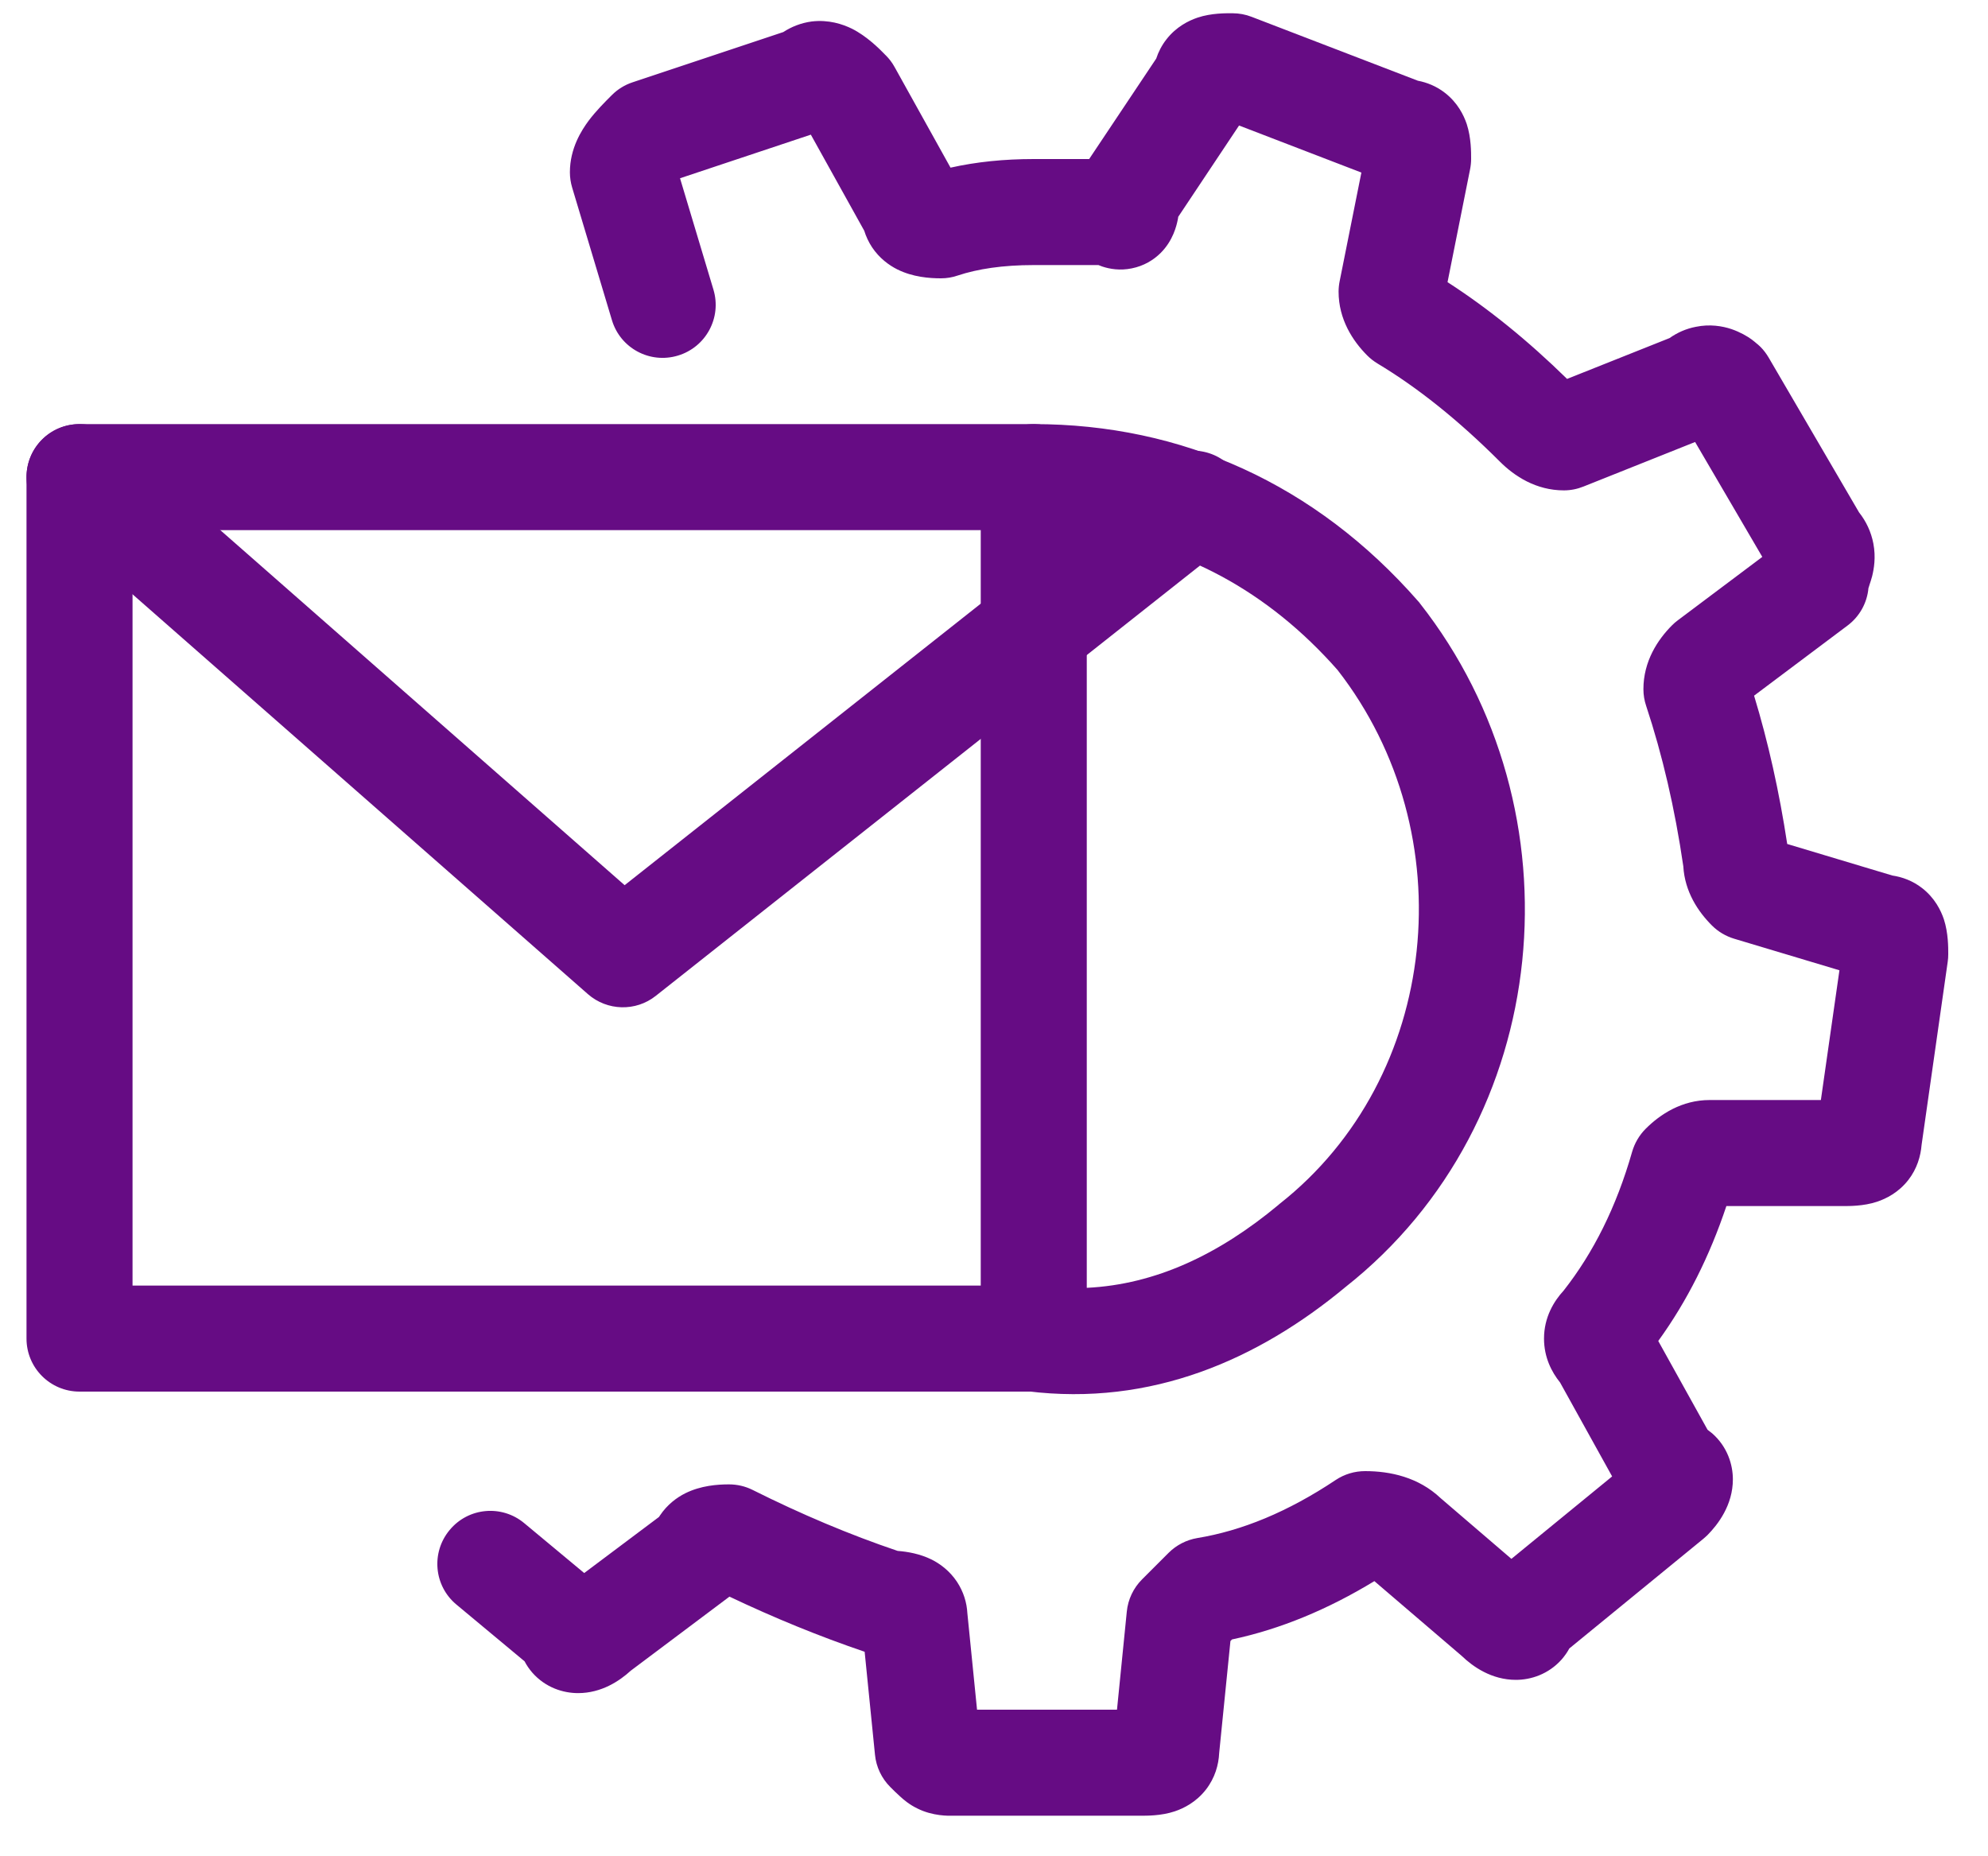
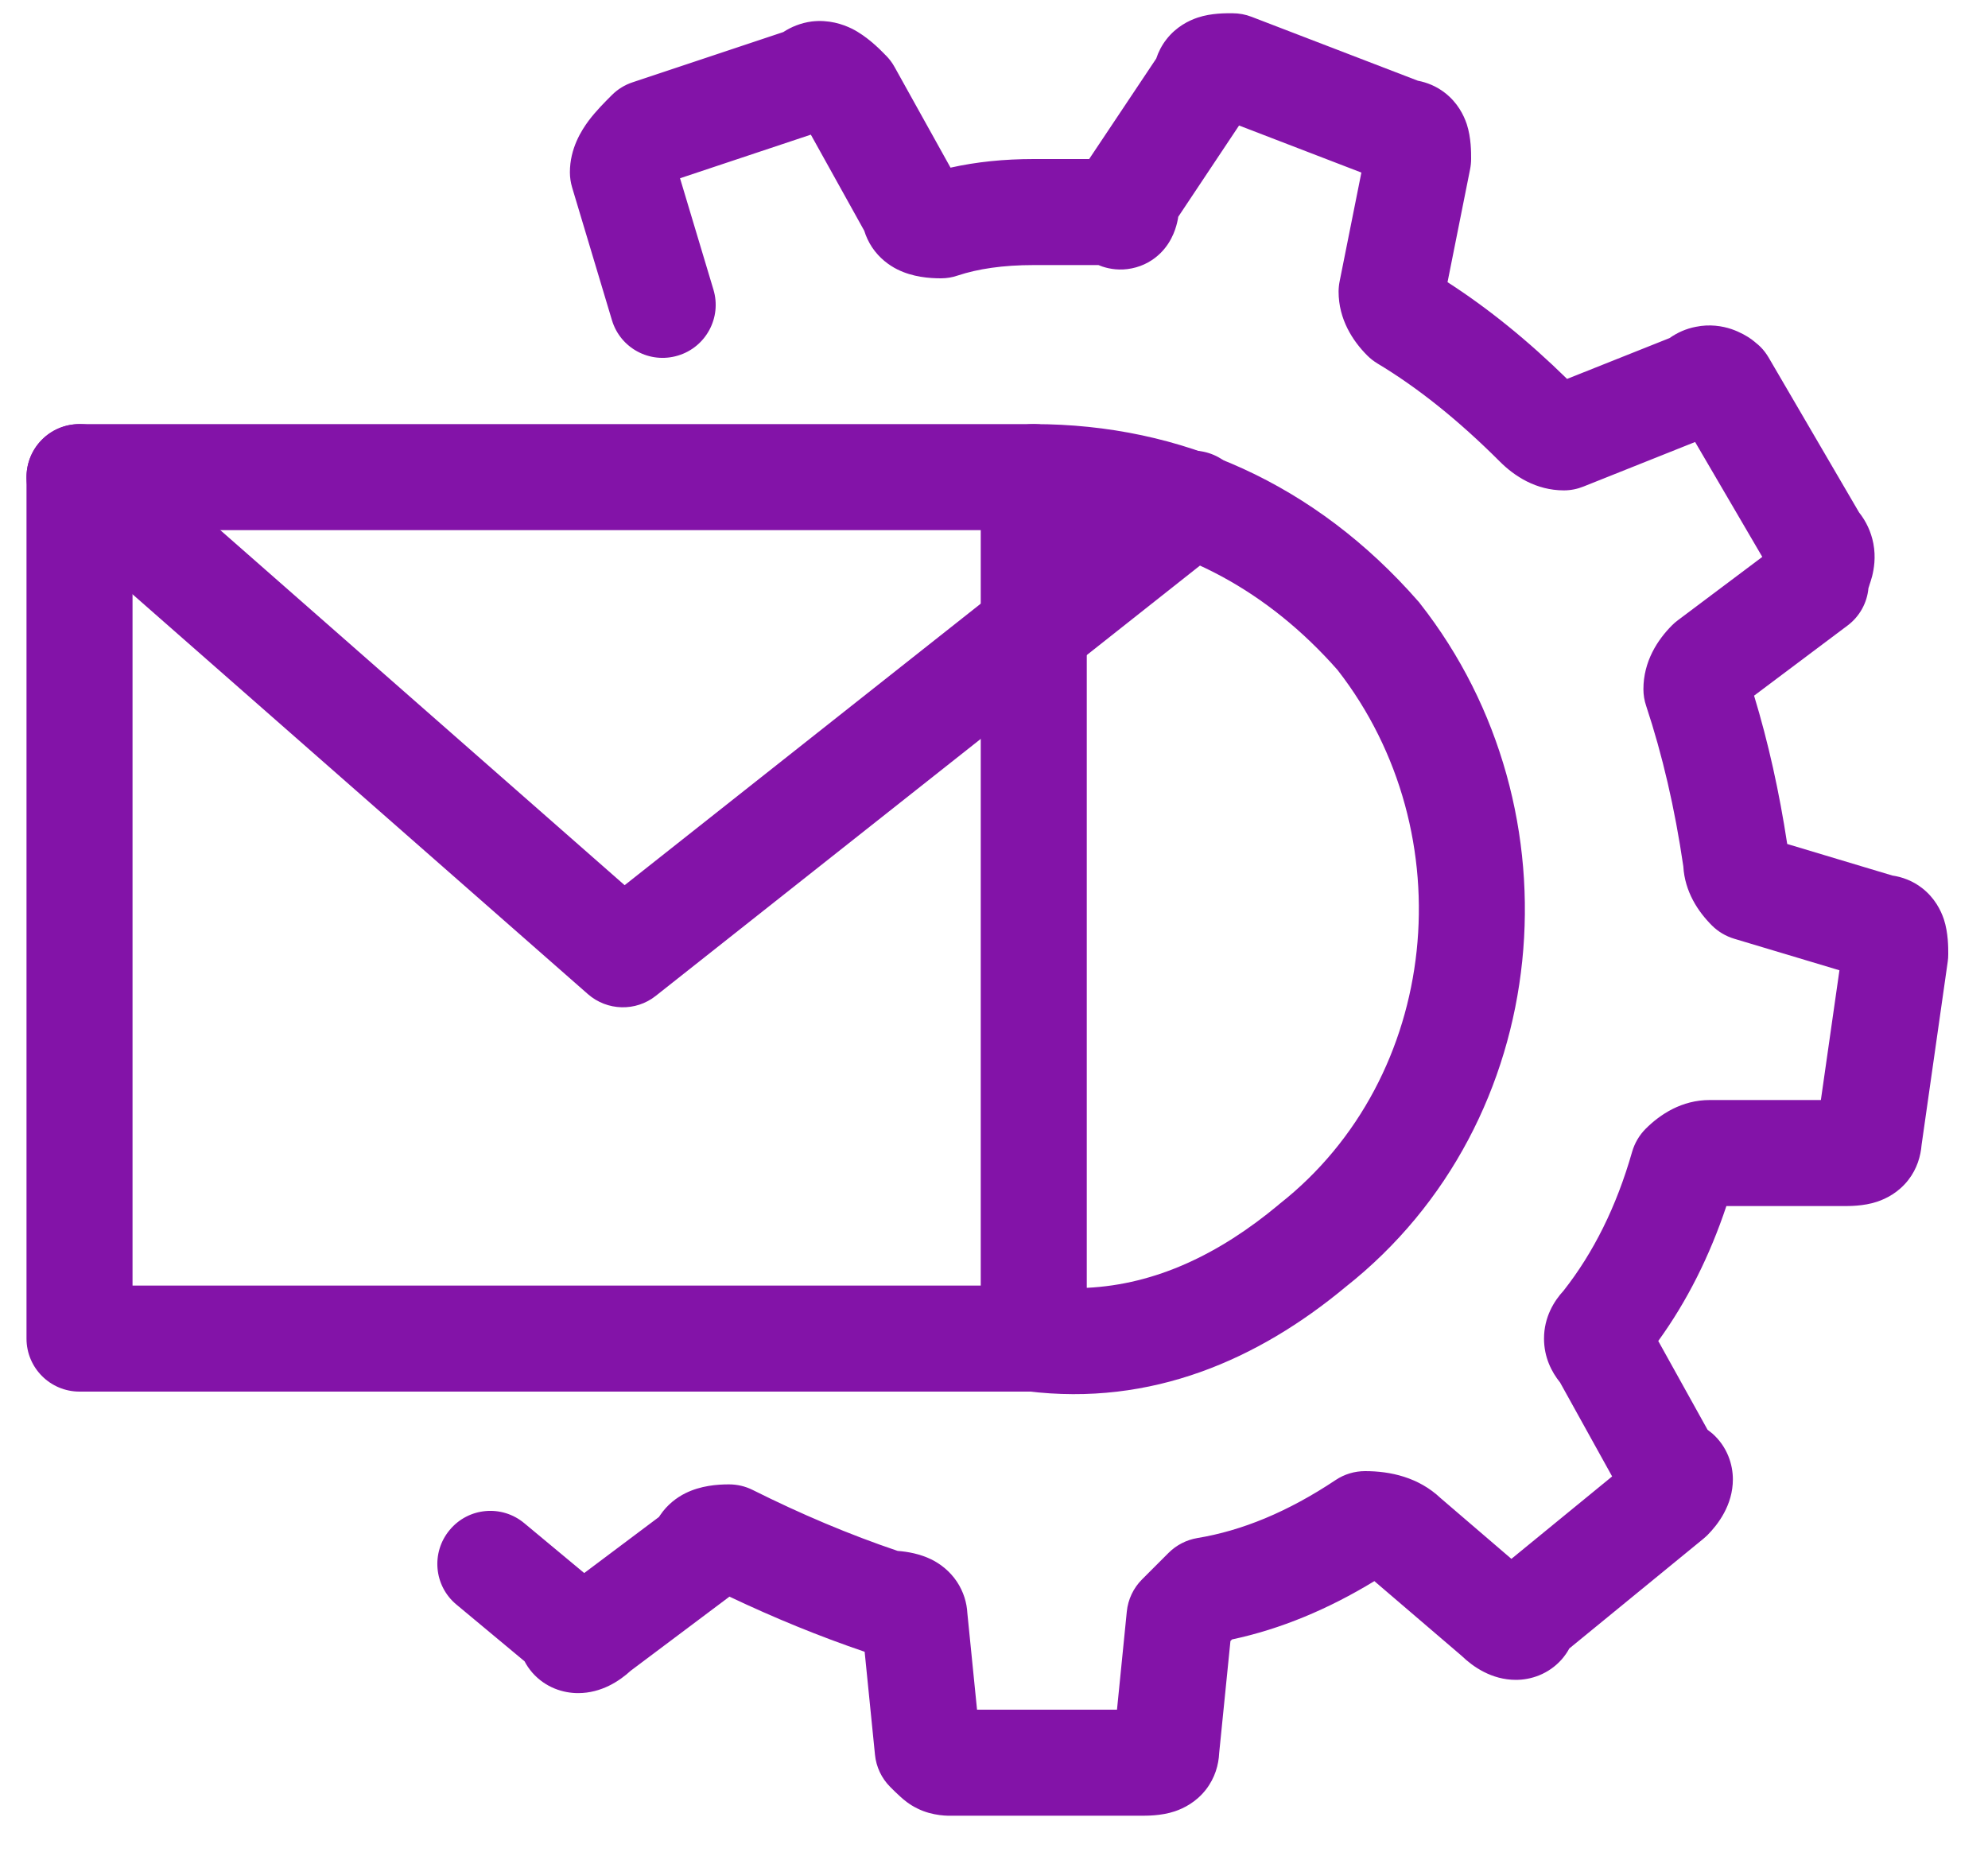
<svg xmlns="http://www.w3.org/2000/svg" width="15" height="14" viewBox="0 0 15 14" fill="none">
-   <path d="M9.349 0.947L8.89 1.636C8.889 1.644 8.888 1.652 8.886 1.66C8.877 1.704 8.851 1.815 8.758 1.908C8.704 1.962 8.63 2.007 8.539 2.025C8.451 2.043 8.374 2.03 8.317 2.011C8.307 2.007 8.298 2.004 8.288 2H7.8C7.565 2 7.377 2.029 7.226 2.079C7.186 2.093 7.143 2.1 7.1 2.1C7.013 2.1 6.888 2.091 6.771 2.033C6.707 2.001 6.635 1.948 6.58 1.866C6.553 1.825 6.534 1.783 6.521 1.741L6.118 1.016L5.131 1.345L5.383 2.185C5.447 2.397 5.326 2.62 5.115 2.683C4.903 2.747 4.68 2.627 4.617 2.415L4.317 1.415C4.306 1.378 4.3 1.339 4.3 1.3C4.3 1.119 4.388 0.983 4.442 0.91C4.497 0.837 4.565 0.769 4.61 0.724C4.613 0.722 4.615 0.719 4.617 0.717C4.661 0.673 4.715 0.64 4.773 0.621L5.91 0.242C5.97 0.203 6.042 0.173 6.125 0.162C6.252 0.147 6.358 0.182 6.429 0.217C6.54 0.273 6.634 0.367 6.674 0.408C6.677 0.412 6.68 0.415 6.683 0.417C6.709 0.443 6.732 0.473 6.75 0.506L7.172 1.265C7.368 1.221 7.578 1.2 7.8 1.2H8.218L8.724 0.442C8.74 0.393 8.765 0.343 8.801 0.297C8.875 0.202 8.968 0.156 9.036 0.133C9.14 0.098 9.253 0.1 9.292 0.1C9.295 0.1 9.298 0.1 9.3 0.1C9.349 0.1 9.398 0.109 9.444 0.127L10.698 0.609C10.766 0.622 10.838 0.65 10.903 0.701C10.998 0.775 11.044 0.868 11.067 0.936C11.101 1.04 11.1 1.154 11.1 1.192C11.1 1.195 11.1 1.198 11.1 1.2C11.1 1.226 11.097 1.253 11.092 1.278L10.922 2.129C11.228 2.326 11.529 2.57 11.824 2.859L12.597 2.551C12.655 2.51 12.722 2.48 12.795 2.466C12.901 2.444 12.995 2.46 13.064 2.483C13.131 2.506 13.183 2.537 13.215 2.56C13.232 2.573 13.246 2.584 13.257 2.594C13.263 2.598 13.268 2.603 13.272 2.607L13.278 2.612L13.28 2.615L13.282 2.616L13.283 2.617C13.283 2.617 13.283 2.617 13 2.9L13.283 2.617C13.307 2.641 13.328 2.669 13.345 2.698L14.027 3.866C14.08 3.933 14.118 4.012 14.135 4.101C14.155 4.206 14.139 4.294 14.126 4.347C14.119 4.374 14.111 4.397 14.106 4.412C14.103 4.421 14.102 4.427 14.1 4.431C14.1 4.433 14.099 4.435 14.098 4.437C14.088 4.549 14.031 4.652 13.94 4.72L13.235 5.249C13.342 5.601 13.425 5.974 13.485 6.368L14.278 6.606C14.352 6.617 14.431 6.645 14.503 6.701C14.598 6.775 14.644 6.868 14.667 6.936C14.701 7.04 14.7 7.154 14.7 7.192C14.7 7.195 14.7 7.198 14.7 7.2C14.7 7.219 14.699 7.238 14.696 7.257L14.499 8.638C14.492 8.723 14.465 8.818 14.399 8.903C14.325 8.998 14.232 9.044 14.164 9.067C14.06 9.102 13.946 9.1 13.908 9.1C13.905 9.1 13.902 9.1 13.9 9.1H13.026C12.9 9.477 12.73 9.817 12.512 10.118L12.884 10.788C12.896 10.797 12.908 10.806 12.92 10.816C13.034 10.917 13.075 11.051 13.075 11.162C13.075 11.356 12.963 11.502 12.883 11.583C12.873 11.592 12.864 11.601 12.853 11.61L11.841 12.438C11.826 12.466 11.807 12.493 11.784 12.52C11.683 12.634 11.549 12.675 11.438 12.675C11.254 12.675 11.113 12.575 11.03 12.495L10.37 11.93C10.02 12.143 9.662 12.292 9.296 12.37L9.284 12.382L9.199 13.227C9.195 13.315 9.168 13.414 9.099 13.503C9.025 13.598 8.932 13.644 8.864 13.667C8.76 13.702 8.646 13.7 8.608 13.7C8.605 13.7 8.602 13.7 8.6 13.7H7.2C7.198 13.7 7.196 13.7 7.193 13.7C7.16 13.701 7.038 13.704 6.921 13.645C6.861 13.616 6.818 13.579 6.792 13.555C6.768 13.534 6.742 13.508 6.721 13.487L6.717 13.483C6.652 13.418 6.611 13.332 6.602 13.24L6.524 12.463C6.183 12.347 5.843 12.208 5.504 12.047L4.759 12.606C4.675 12.683 4.538 12.775 4.362 12.775C4.251 12.775 4.117 12.735 4.016 12.62C3.992 12.592 3.973 12.564 3.958 12.535L3.444 12.107C3.274 11.966 3.251 11.714 3.393 11.544C3.534 11.374 3.786 11.351 3.956 11.493L4.408 11.869L4.972 11.446C4.975 11.442 4.977 11.438 4.98 11.434C5.035 11.352 5.107 11.299 5.171 11.267C5.288 11.209 5.413 11.2 5.5 11.2C5.562 11.2 5.623 11.214 5.679 11.242C6.045 11.425 6.409 11.579 6.773 11.702C6.85 11.708 6.941 11.724 7.029 11.767C7.093 11.799 7.165 11.852 7.22 11.934C7.271 12.011 7.295 12.094 7.299 12.172L7.372 12.9H8.428L8.502 12.16C8.511 12.068 8.552 11.982 8.617 11.917L8.817 11.717C8.876 11.658 8.952 11.619 9.034 11.605C9.369 11.55 9.717 11.408 10.078 11.167C10.144 11.123 10.221 11.1 10.3 11.1C10.49 11.1 10.703 11.146 10.87 11.304L11.404 11.762L12.164 11.14L11.771 10.431C11.708 10.353 11.65 10.242 11.65 10.1C11.65 9.938 11.726 9.816 11.798 9.738C12.022 9.453 12.196 9.107 12.315 8.69C12.334 8.625 12.369 8.565 12.417 8.517C12.527 8.407 12.69 8.3 12.9 8.3H13.739L13.879 7.321L13.085 7.083C13.022 7.064 12.964 7.03 12.917 6.983C12.813 6.879 12.712 6.729 12.701 6.536C12.637 6.098 12.543 5.695 12.421 5.327C12.407 5.286 12.4 5.243 12.4 5.2C12.4 4.99 12.507 4.827 12.617 4.717C12.63 4.704 12.645 4.691 12.66 4.68L13.297 4.202L12.79 3.335L11.948 3.671C11.901 3.69 11.851 3.7 11.8 3.7C11.59 3.7 11.427 3.593 11.317 3.483C11.002 3.168 10.694 2.923 10.394 2.743C10.366 2.726 10.34 2.706 10.317 2.683C10.207 2.573 10.1 2.41 10.1 2.2C10.1 2.174 10.103 2.147 10.108 2.122L10.272 1.302L9.349 0.947ZM10.299 1.153C10.299 1.151 10.299 1.151 10.299 1.151ZM6.724 12.501C6.724 12.501 6.723 12.501 6.722 12.501ZM14.094 4.449C14.094 4.449 14.095 4.449 14.095 4.447ZM7.4 3.6C7.4 3.379 7.579 3.2 7.8 3.2C8.917 3.2 9.926 3.651 10.701 4.537C10.706 4.542 10.71 4.547 10.714 4.553C11.943 6.116 11.73 8.466 10.152 9.711C9.495 10.257 8.689 10.614 7.75 10.497C7.55 10.472 7.4 10.302 7.4 10.1V3.6ZM8.2 4.025V9.717C8.721 9.692 9.199 9.463 9.644 9.093L9.653 9.085C10.867 8.131 11.055 6.291 10.092 5.055C9.564 4.456 8.919 4.115 8.2 4.025Z" fill="#660c84" />
-   <path d="M0.2 3.6C0.2 3.379 0.379 3.2 0.6 3.2H7.8C8.021 3.2 8.2 3.379 8.2 3.6C8.2 3.821 8.021 4 7.8 4H1V9.7H7.8C8.021 9.7 8.2 9.879 8.2 10.1C8.2 10.321 8.021 10.5 7.8 10.5H0.6C0.379 10.5 0.2 10.321 0.2 10.1V3.6Z" fill="#660c84" />
-   <path d="M0.299 3.336C0.154 3.502 0.17 3.755 0.336 3.901L4.436 7.501C4.581 7.628 4.797 7.634 4.948 7.514L9.248 4.114C9.421 3.977 9.451 3.725 9.314 3.552C9.177 3.379 8.925 3.349 8.752 3.486L4.713 6.679L0.864 3.299C0.698 3.154 0.445 3.17 0.299 3.336Z" fill="#660c84" />
+   <path d="M9.349 0.947L8.89 1.636C8.889 1.644 8.888 1.652 8.886 1.66C8.877 1.704 8.851 1.815 8.758 1.908C8.704 1.962 8.63 2.007 8.539 2.025C8.451 2.043 8.374 2.03 8.317 2.011C8.307 2.007 8.298 2.004 8.288 2H7.8C7.565 2 7.377 2.029 7.226 2.079C7.186 2.093 7.143 2.1 7.1 2.1C7.013 2.1 6.888 2.091 6.771 2.033C6.707 2.001 6.635 1.948 6.58 1.866C6.553 1.825 6.534 1.783 6.521 1.741L6.118 1.016L5.131 1.345L5.383 2.185C5.447 2.397 5.326 2.62 5.115 2.683C4.903 2.747 4.68 2.627 4.617 2.415L4.317 1.415C4.306 1.378 4.3 1.339 4.3 1.3C4.3 1.119 4.388 0.983 4.442 0.91C4.497 0.837 4.565 0.769 4.61 0.724C4.613 0.722 4.615 0.719 4.617 0.717C4.661 0.673 4.715 0.64 4.773 0.621L5.91 0.242C5.97 0.203 6.042 0.173 6.125 0.162C6.252 0.147 6.358 0.182 6.429 0.217C6.54 0.273 6.634 0.367 6.674 0.408C6.677 0.412 6.68 0.415 6.683 0.417C6.709 0.443 6.732 0.473 6.75 0.506L7.172 1.265C7.368 1.221 7.578 1.2 7.8 1.2H8.218L8.724 0.442C8.74 0.393 8.765 0.343 8.801 0.297C8.875 0.202 8.968 0.156 9.036 0.133C9.14 0.098 9.253 0.1 9.292 0.1C9.295 0.1 9.298 0.1 9.3 0.1C9.349 0.1 9.398 0.109 9.444 0.127L10.698 0.609C10.766 0.622 10.838 0.65 10.903 0.701C10.998 0.775 11.044 0.868 11.067 0.936C11.101 1.04 11.1 1.154 11.1 1.192C11.1 1.195 11.1 1.198 11.1 1.2C11.1 1.226 11.097 1.253 11.092 1.278L10.922 2.129C11.228 2.326 11.529 2.57 11.824 2.859L12.597 2.551C12.655 2.51 12.722 2.48 12.795 2.466C12.901 2.444 12.995 2.46 13.064 2.483C13.131 2.506 13.183 2.537 13.215 2.56C13.232 2.573 13.246 2.584 13.257 2.594C13.263 2.598 13.268 2.603 13.272 2.607L13.278 2.612L13.28 2.615L13.282 2.616L13.283 2.617C13.283 2.617 13.283 2.617 13 2.9L13.283 2.617C13.307 2.641 13.328 2.669 13.345 2.698L14.027 3.866C14.08 3.933 14.118 4.012 14.135 4.101C14.155 4.206 14.139 4.294 14.126 4.347C14.119 4.374 14.111 4.397 14.106 4.412C14.103 4.421 14.102 4.427 14.1 4.431C14.1 4.433 14.099 4.435 14.098 4.437C14.088 4.549 14.031 4.652 13.94 4.72L13.235 5.249C13.342 5.601 13.425 5.974 13.485 6.368L14.278 6.606C14.352 6.617 14.431 6.645 14.503 6.701C14.598 6.775 14.644 6.868 14.667 6.936C14.701 7.04 14.7 7.154 14.7 7.192C14.7 7.195 14.7 7.198 14.7 7.2C14.7 7.219 14.699 7.238 14.696 7.257L14.499 8.638C14.492 8.723 14.465 8.818 14.399 8.903C14.325 8.998 14.232 9.044 14.164 9.067C14.06 9.102 13.946 9.1 13.908 9.1C13.905 9.1 13.902 9.1 13.9 9.1H13.026C12.9 9.477 12.73 9.817 12.512 10.118L12.884 10.788C12.896 10.797 12.908 10.806 12.92 10.816C13.034 10.917 13.075 11.051 13.075 11.162C13.075 11.356 12.963 11.502 12.883 11.583C12.873 11.592 12.864 11.601 12.853 11.61L11.841 12.438C11.826 12.466 11.807 12.493 11.784 12.52C11.683 12.634 11.549 12.675 11.438 12.675C11.254 12.675 11.113 12.575 11.03 12.495L10.37 11.93C10.02 12.143 9.662 12.292 9.296 12.37L9.284 12.382L9.199 13.227C9.195 13.315 9.168 13.414 9.099 13.503C9.025 13.598 8.932 13.644 8.864 13.667C8.76 13.702 8.646 13.7 8.608 13.7C8.605 13.7 8.602 13.7 8.6 13.7H7.2C7.198 13.7 7.196 13.7 7.193 13.7C7.16 13.701 7.038 13.704 6.921 13.645C6.861 13.616 6.818 13.579 6.792 13.555C6.768 13.534 6.742 13.508 6.721 13.487L6.717 13.483C6.652 13.418 6.611 13.332 6.602 13.24L6.524 12.463C6.183 12.347 5.843 12.208 5.504 12.047L4.759 12.606C4.675 12.683 4.538 12.775 4.362 12.775C4.251 12.775 4.117 12.735 4.016 12.62C3.992 12.592 3.973 12.564 3.958 12.535L3.444 12.107C3.274 11.966 3.251 11.714 3.393 11.544C3.534 11.374 3.786 11.351 3.956 11.493L4.408 11.869L4.972 11.446C4.975 11.442 4.977 11.438 4.98 11.434C5.035 11.352 5.107 11.299 5.171 11.267C5.288 11.209 5.413 11.2 5.5 11.2C5.562 11.2 5.623 11.214 5.679 11.242C6.045 11.425 6.409 11.579 6.773 11.702C6.85 11.708 6.941 11.724 7.029 11.767C7.093 11.799 7.165 11.852 7.22 11.934C7.271 12.011 7.295 12.094 7.299 12.172L7.372 12.9H8.428L8.502 12.16C8.511 12.068 8.552 11.982 8.617 11.917L8.817 11.717C8.876 11.658 8.952 11.619 9.034 11.605C9.369 11.55 9.717 11.408 10.078 11.167C10.144 11.123 10.221 11.1 10.3 11.1C10.49 11.1 10.703 11.146 10.87 11.304L11.404 11.762L12.164 11.14L11.771 10.431C11.708 10.353 11.65 10.242 11.65 10.1C11.65 9.938 11.726 9.816 11.798 9.738C12.022 9.453 12.196 9.107 12.315 8.69C12.334 8.625 12.369 8.565 12.417 8.517C12.527 8.407 12.69 8.3 12.9 8.3H13.739L13.879 7.321L13.085 7.083C13.022 7.064 12.964 7.03 12.917 6.983C12.813 6.879 12.712 6.729 12.701 6.536C12.637 6.098 12.543 5.695 12.421 5.327C12.407 5.286 12.4 5.243 12.4 5.2C12.4 4.99 12.507 4.827 12.617 4.717C12.63 4.704 12.645 4.691 12.66 4.68L13.297 4.202L12.79 3.335L11.948 3.671C11.901 3.69 11.851 3.7 11.8 3.7C11.59 3.7 11.427 3.593 11.317 3.483C11.002 3.168 10.694 2.923 10.394 2.743C10.366 2.726 10.34 2.706 10.317 2.683C10.207 2.573 10.1 2.41 10.1 2.2C10.1 2.174 10.103 2.147 10.108 2.122L10.272 1.302L9.349 0.947ZM10.299 1.153C10.299 1.151 10.299 1.151 10.299 1.151ZM6.724 12.501C6.724 12.501 6.723 12.501 6.722 12.501ZM14.094 4.449C14.094 4.449 14.095 4.449 14.095 4.447ZM7.4 3.6C7.4 3.379 7.579 3.2 7.8 3.2C8.917 3.2 9.926 3.651 10.701 4.537C10.706 4.542 10.71 4.547 10.714 4.553C11.943 6.116 11.73 8.466 10.152 9.711C9.495 10.257 8.689 10.614 7.75 10.497C7.55 10.472 7.4 10.302 7.4 10.1V3.6ZM8.2 4.025V9.717C8.721 9.692 9.199 9.463 9.644 9.093L9.653 9.085C10.867 8.131 11.055 6.291 10.092 5.055C9.564 4.456 8.919 4.115 8.2 4.025Z" fill="#8313a8" />
+   <path d="M0.2 3.6C0.2 3.379 0.379 3.2 0.6 3.2H7.8C8.021 3.2 8.2 3.379 8.2 3.6C8.2 3.821 8.021 4 7.8 4H1V9.7H7.8C8.021 9.7 8.2 9.879 8.2 10.1C8.2 10.321 8.021 10.5 7.8 10.5H0.6C0.379 10.5 0.2 10.321 0.2 10.1V3.6Z" fill="#8313a8" />
+   <path d="M0.299 3.336C0.154 3.502 0.17 3.755 0.336 3.901L4.436 7.501C4.581 7.628 4.797 7.634 4.948 7.514L9.248 4.114C9.421 3.977 9.451 3.725 9.314 3.552C9.177 3.379 8.925 3.349 8.752 3.486L4.713 6.679L0.864 3.299C0.698 3.154 0.445 3.17 0.299 3.336Z" fill="#8313a8" />
</svg>
